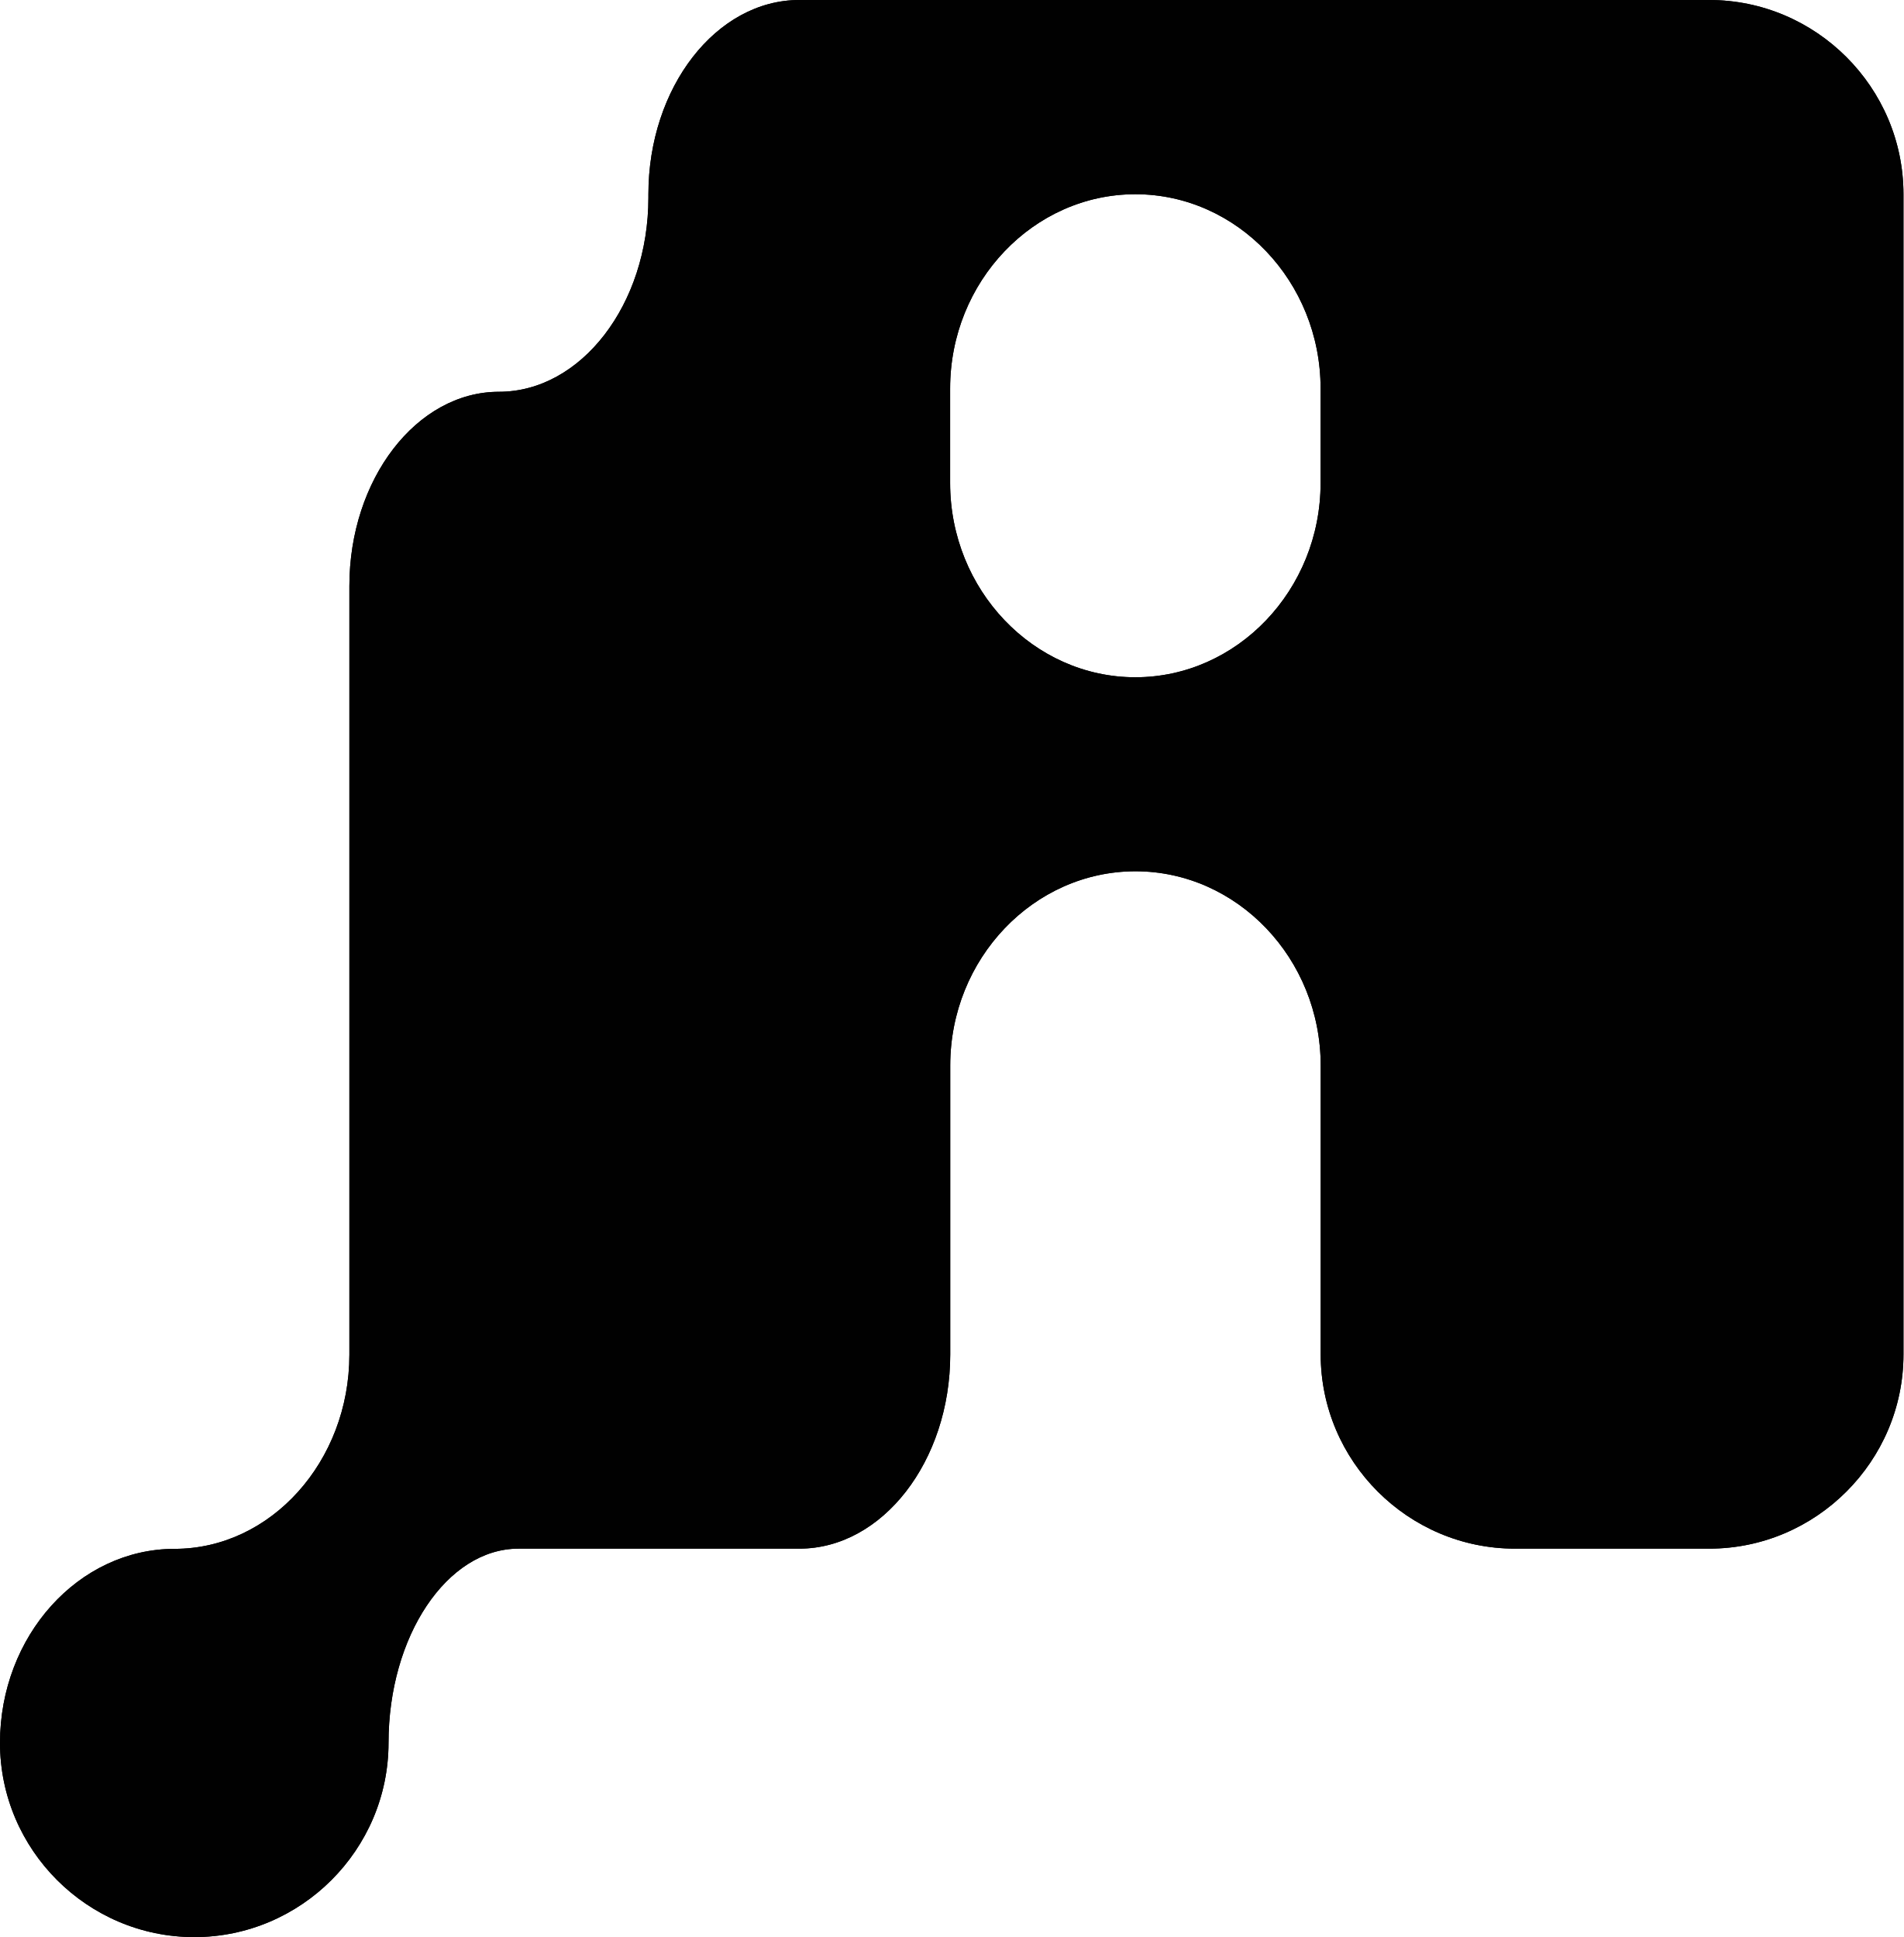
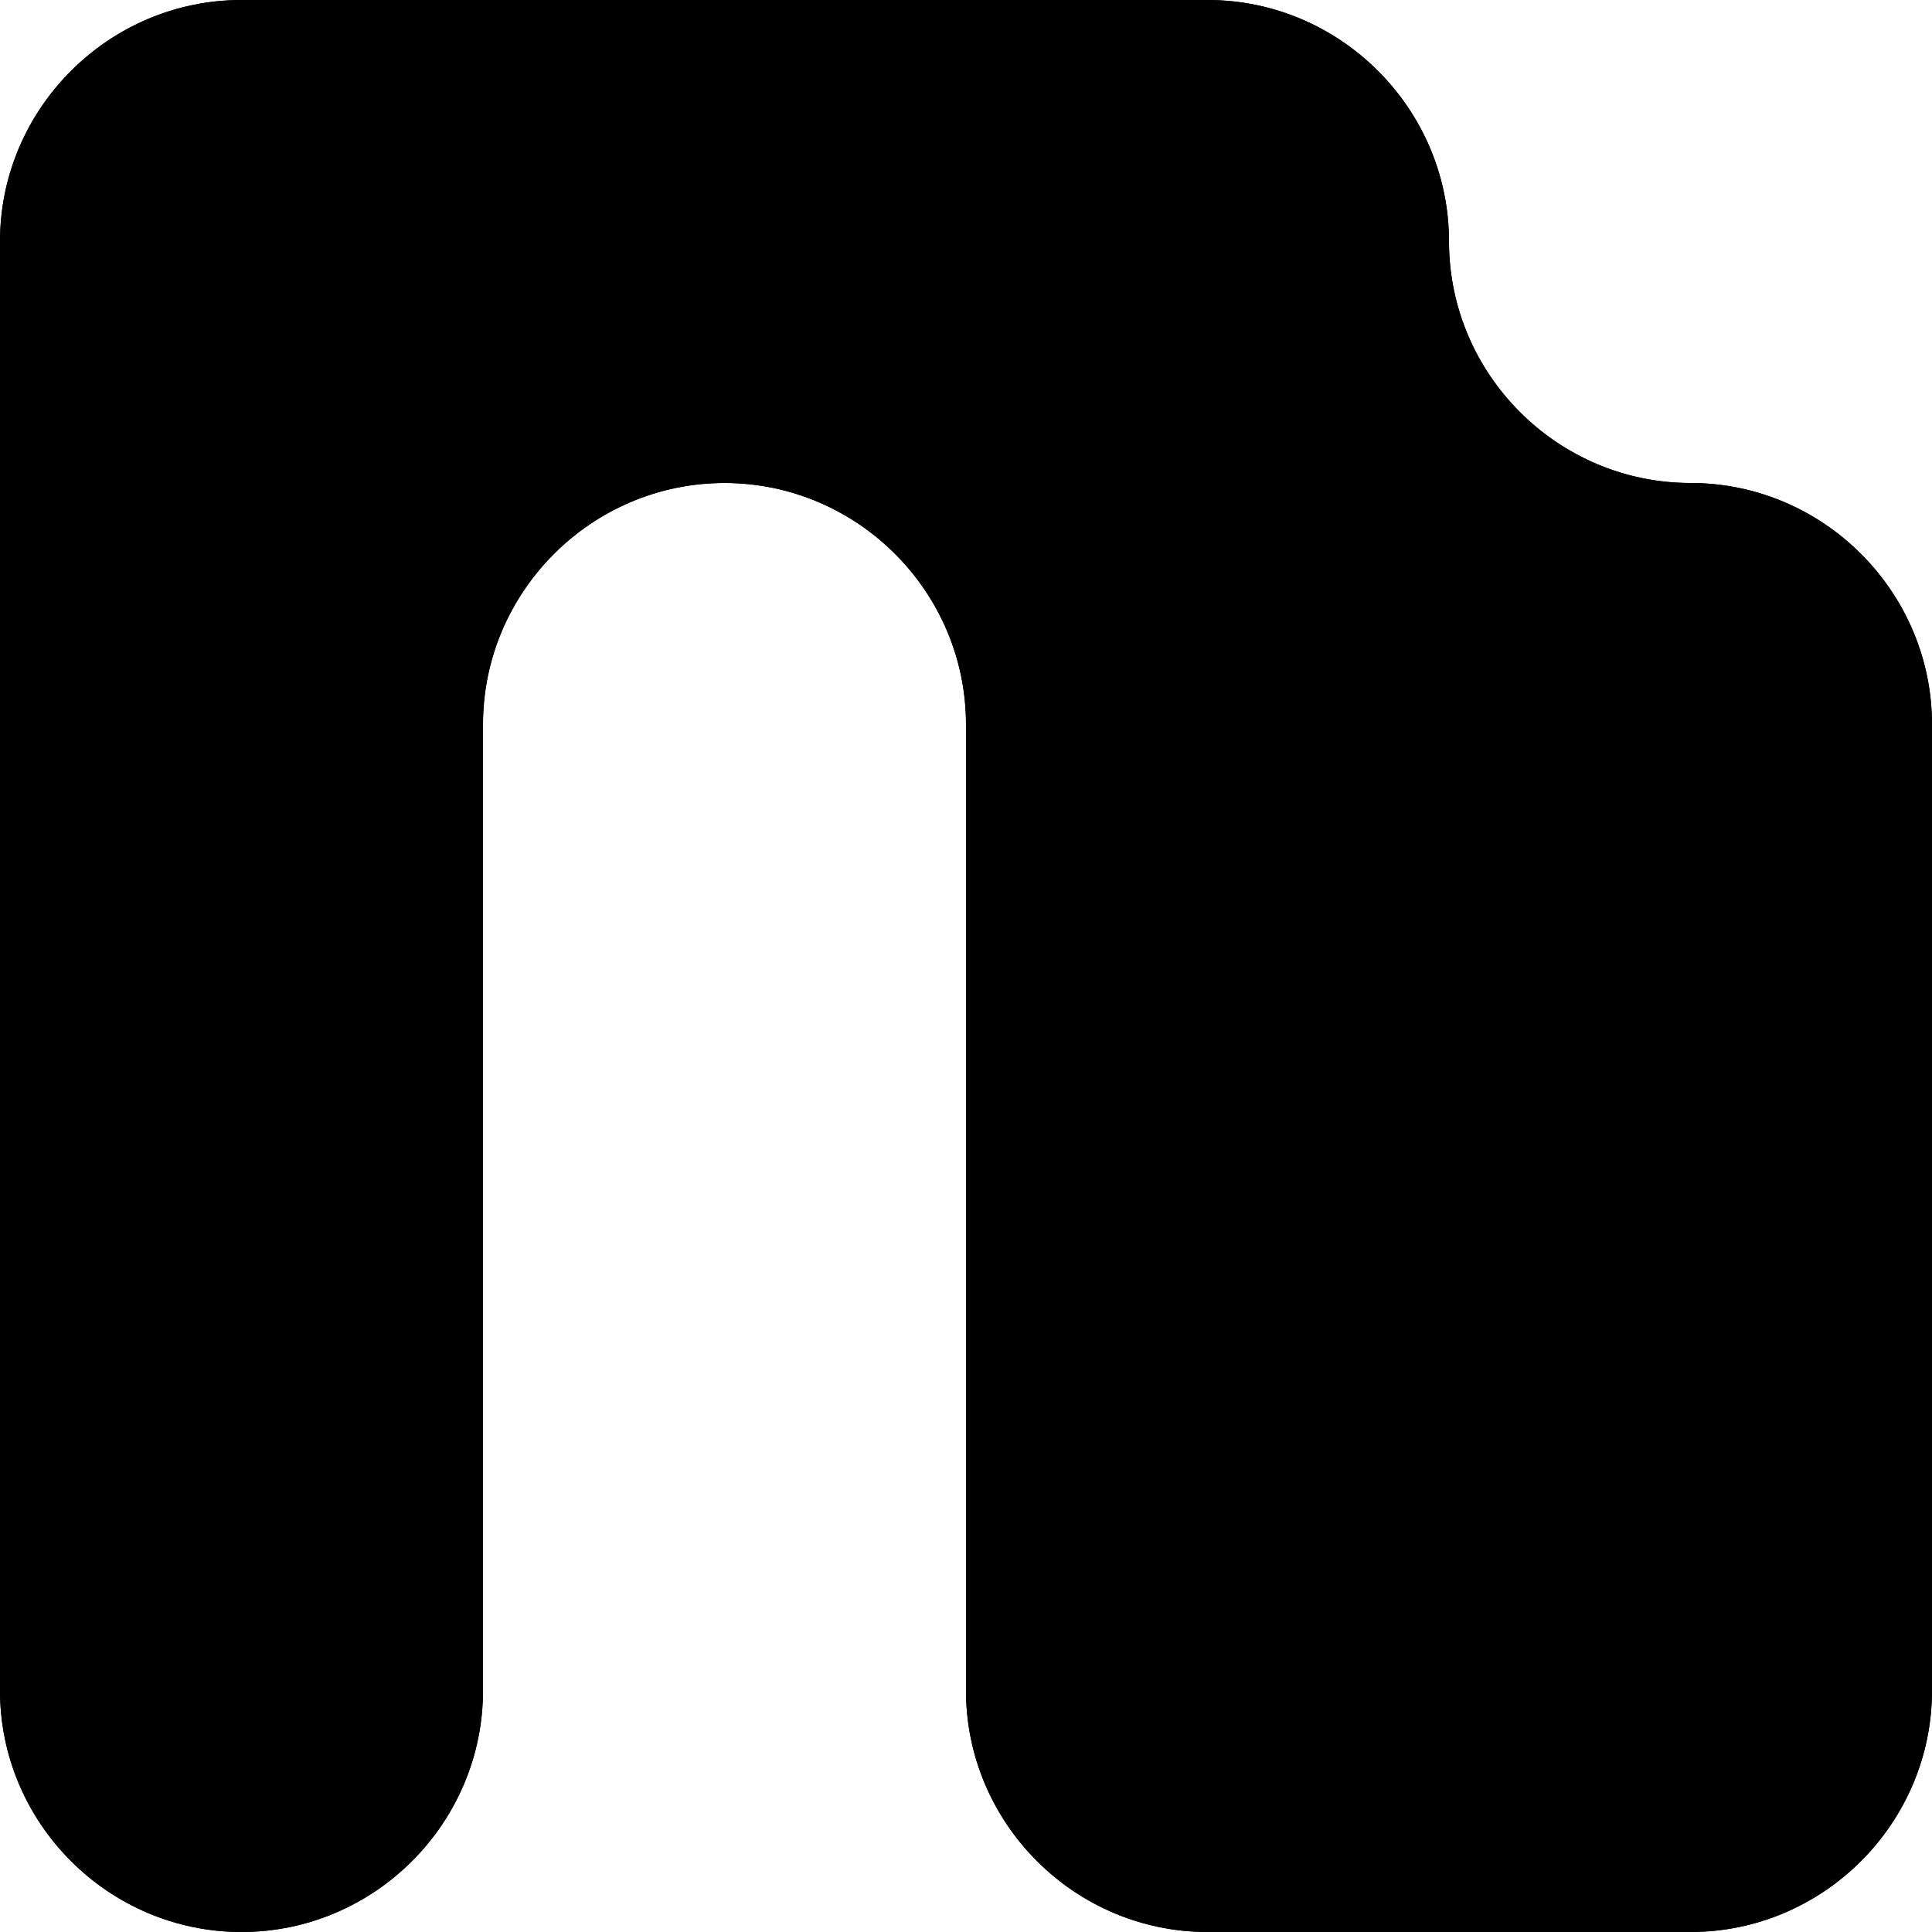
- <svg xmlns="http://www.w3.org/2000/svg" id="Capa_2" data-name="Capa 2" viewBox="0 0 183.31 186.59">
-   <defs>
-     <style>
-       .cls-1 {
-         fill: #010101;
-       }
-     </style>
-   </defs>
+ <svg xmlns="http://www.w3.org/2000/svg" id="Capa_2" data-name="Capa 2" viewBox="0 0 200 200">
  <g id="Capa_1-2" data-name="Capa 1">
    <g>
-       <path class="cls-1" d="M145.9,0c-10.29,0-18.71,0-18.71,0s-8.03,0-17.84,0-17.84,0-17.84,0-6.54,0-14.53,0-14.53,8.42-14.53,18.71v.32c0,10.29-6.48,18.71-14.4,18.71s-14.4,8.42-14.4,18.71v74.04c0,10.29-7.57,18.71-16.83,18.71S0,157.6,0,167.89h0c0,10.29,8.42,18.71,18.71,18.71h0c10.29,0,18.71-8.42,18.71-18.71h0c0-10.29,5.64-18.71,12.52-18.71h27.05c7.99,0,14.53-8.42,14.53-18.71v-27.83c0-10.29,8.03-18.71,17.84-18.71s17.84,8.42,17.84,18.71v27.83c0,10.29,8.42,18.71,18.71,18.71h18.71c10.29,0,18.71-8.42,18.71-18.71V18.71c0-10.29-8.42-18.71-18.71-18.71h-18.71ZM109.35,65.24c-9.81,0-17.84-8.42-17.84-18.71v-9.11c0-10.29,8.03-18.71,17.84-18.71,9.81,0,17.84,8.42,17.84,18.71v9.11c0,10.29-8.03,18.71-17.84,18.71Z" />
-       <path class="cls-1" d="M145.9,0c-10.29,0-18.71,0-18.71,0s-8.03,0-17.84,0-17.84,0-17.84,0-6.54,0-14.53,0-14.53,8.42-14.53,18.71v.32c0,10.29-6.48,18.71-14.4,18.71s-14.4,8.42-14.4,18.71v74.04c0,10.29-7.57,18.71-16.83,18.71S0,157.6,0,167.89h0c0,10.29,8.42,18.71,18.71,18.71h0c10.29,0,18.71-8.42,18.71-18.71h0c0-10.29,5.64-18.71,12.52-18.71h27.05c7.99,0,14.53-8.42,14.53-18.71v-27.83c0-10.29,8.03-18.71,17.84-18.71s17.84,8.42,17.84,18.71v27.83c0,10.29,8.42,18.71,18.71,18.71h18.71c10.29,0,18.71-8.42,18.71-18.71V18.71c0-10.29-8.42-18.71-18.71-18.71h-18.71ZM109.35,65.24c-9.81,0-17.84-8.42-17.84-18.71v-9.11c0-10.29,8.03-18.71,17.84-18.71,9.81,0,17.84,8.42,17.84,18.71v9.11c0,10.29-8.03,18.71-17.84,18.71Z" />
+       <path d="M175,50c-13.75,0-25-11.25-25-25h0c0-13.75-11.25-25-25-25h-50c-13.75,0-25,0-25,0s-11.25,0-25,0h0C11.25,0,0,11.25,0,25v150c0,13.75,11.25,25,25,25h0c13.75,0,25-11.25,25-25v-100c0-13.75,11.25-25,25-25h0c13.75,0,25,11.25,25,25v100c0,13.75,11.25,25,25,25h50c13.75,0,25-11.25,25-25v-100c0-13.75-11.25-25-25-25h0Z" />
+       <path d="M175,50c-13.75,0-25-11.25-25-25h0c0-13.75-11.25-25-25-25h-50c-13.75,0-25,0-25,0s-11.25,0-25,0h0C11.25,0,0,11.25,0,25v150c0,13.75,11.25,25,25,25h0c13.75,0,25-11.25,25-25v-100c0-13.75,11.25-25,25-25h0c13.75,0,25,11.25,25,25v100c0,13.75,11.25,25,25,25h50c13.75,0,25-11.25,25-25v-100c0-13.75-11.25-25-25-25h0Z" />
    </g>
  </g>
</svg>
